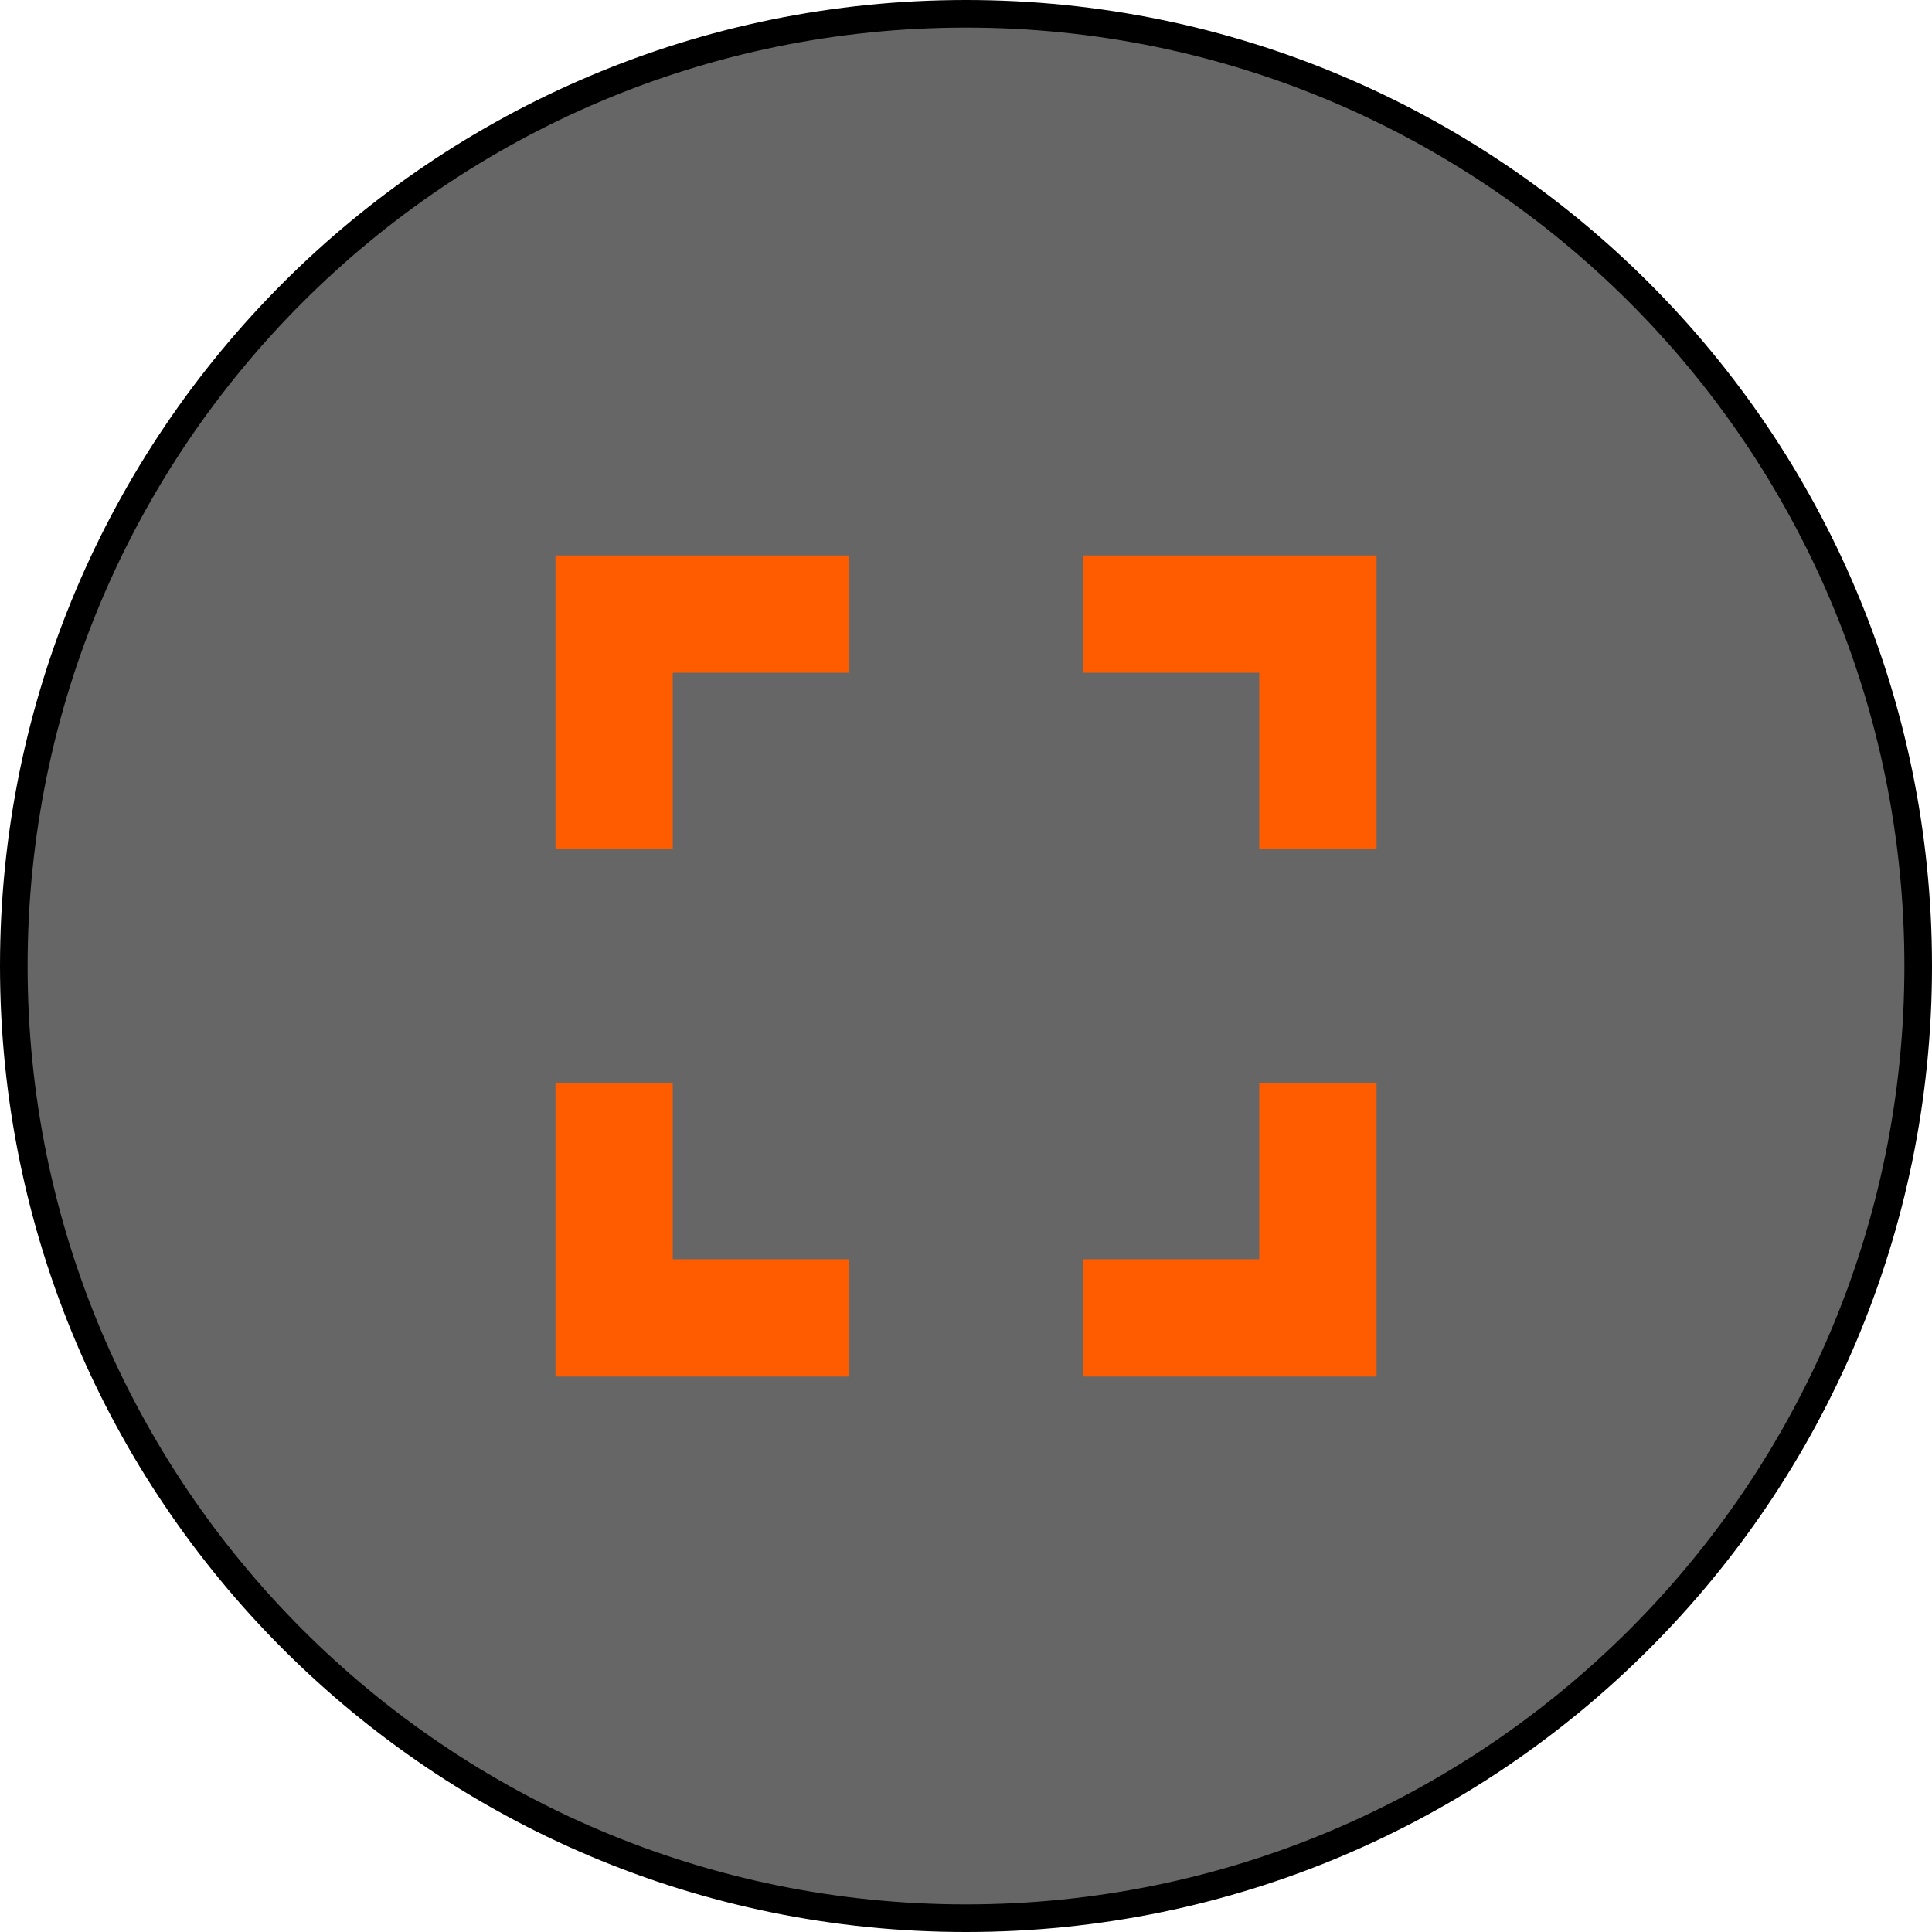
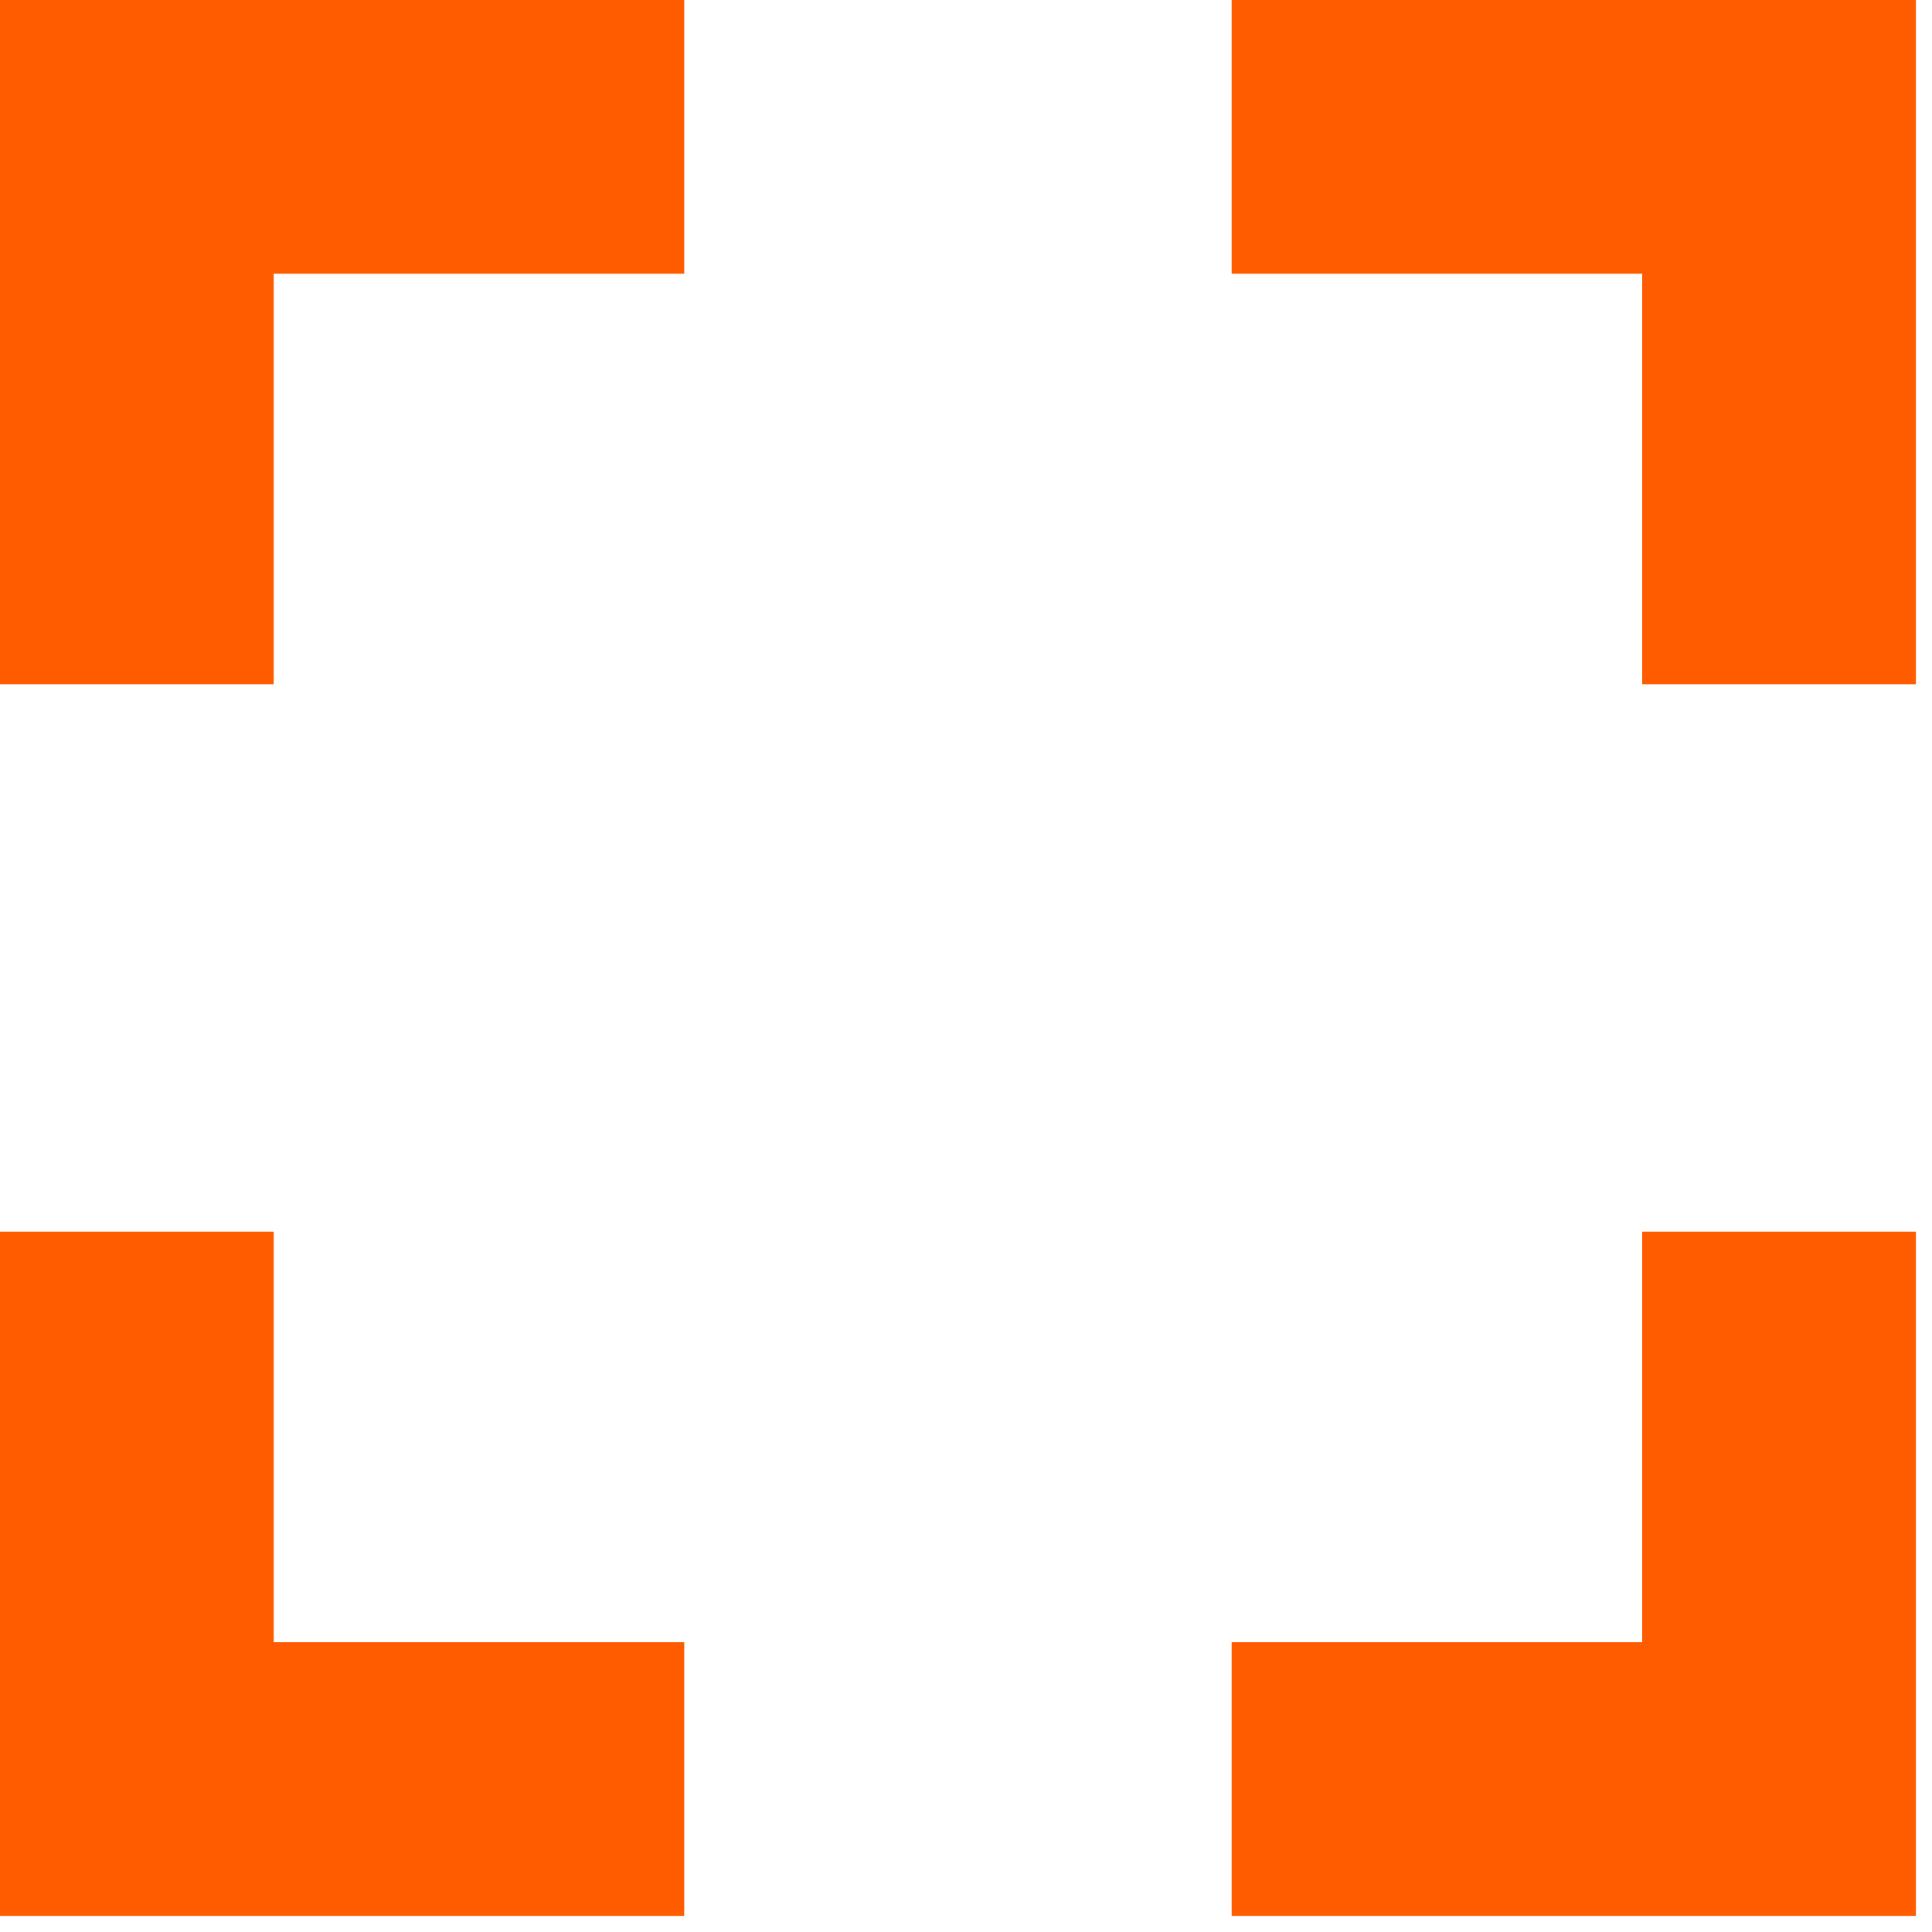
- <svg xmlns="http://www.w3.org/2000/svg" width="70" height="70" viewBox="0 0 70 70" fill="none">
-   <circle cx="35" cy="35" r="34.5" fill="black" fill-opacity="0.6" stroke="black" />
-   <path d="M24.375 39.25H20.125V49.875H30.75V45.625H24.375V39.25ZM20.125 30.75H24.375V24.375H30.75V20.125H20.125V30.75ZM45.625 45.625H39.25V49.875H49.875V39.25H45.625V45.625ZM39.25 20.125V24.375H45.625V30.75H49.875V20.125H39.25Z" fill="#FF5C00" />
+ <svg xmlns="http://www.w3.org/2000/svg" width="30" height="30" viewBox="0 0 30 30" fill="none">
+   <path d="M4.25 19.125H0V29.75H10.625V25.5H4.25V19.125ZM0 10.625H4.25V4.25H10.625V0H0V10.625ZM25.5 25.5H19.125V29.75H29.75V19.125H25.5V25.5ZM19.125 0V4.25H25.5V10.625H29.75V0H19.125Z" fill="#FF5C00" />
</svg>
